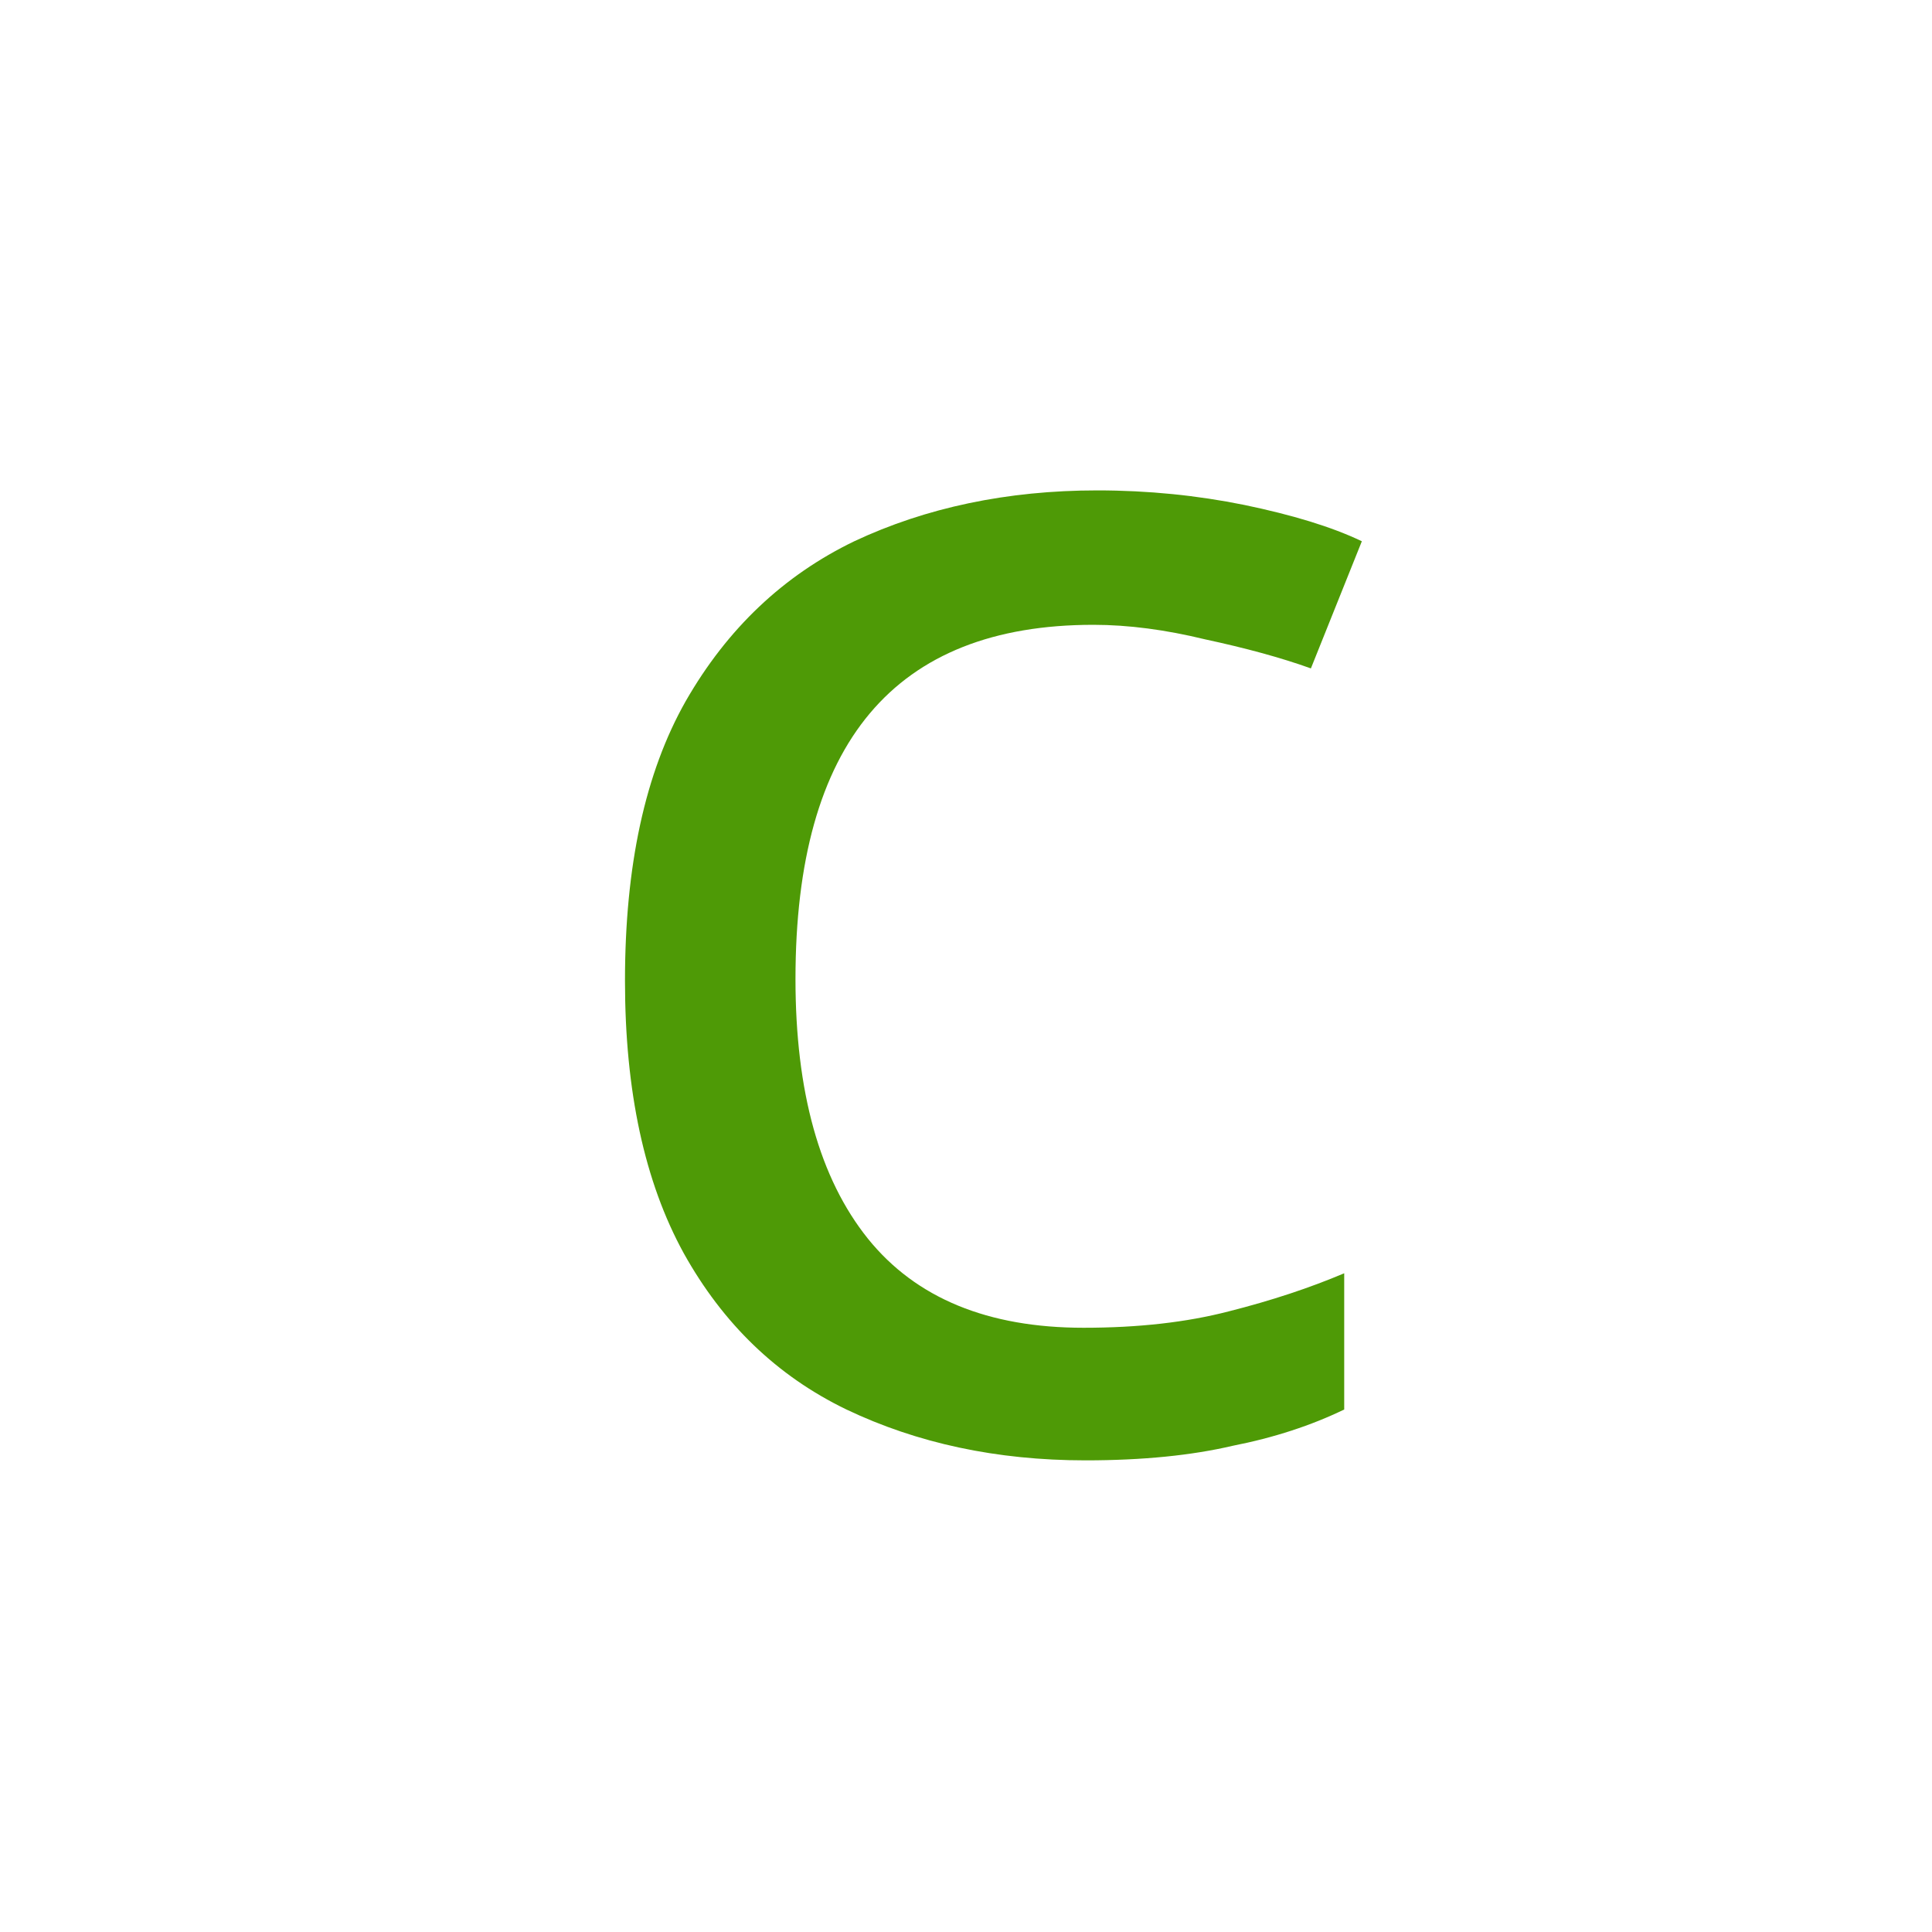
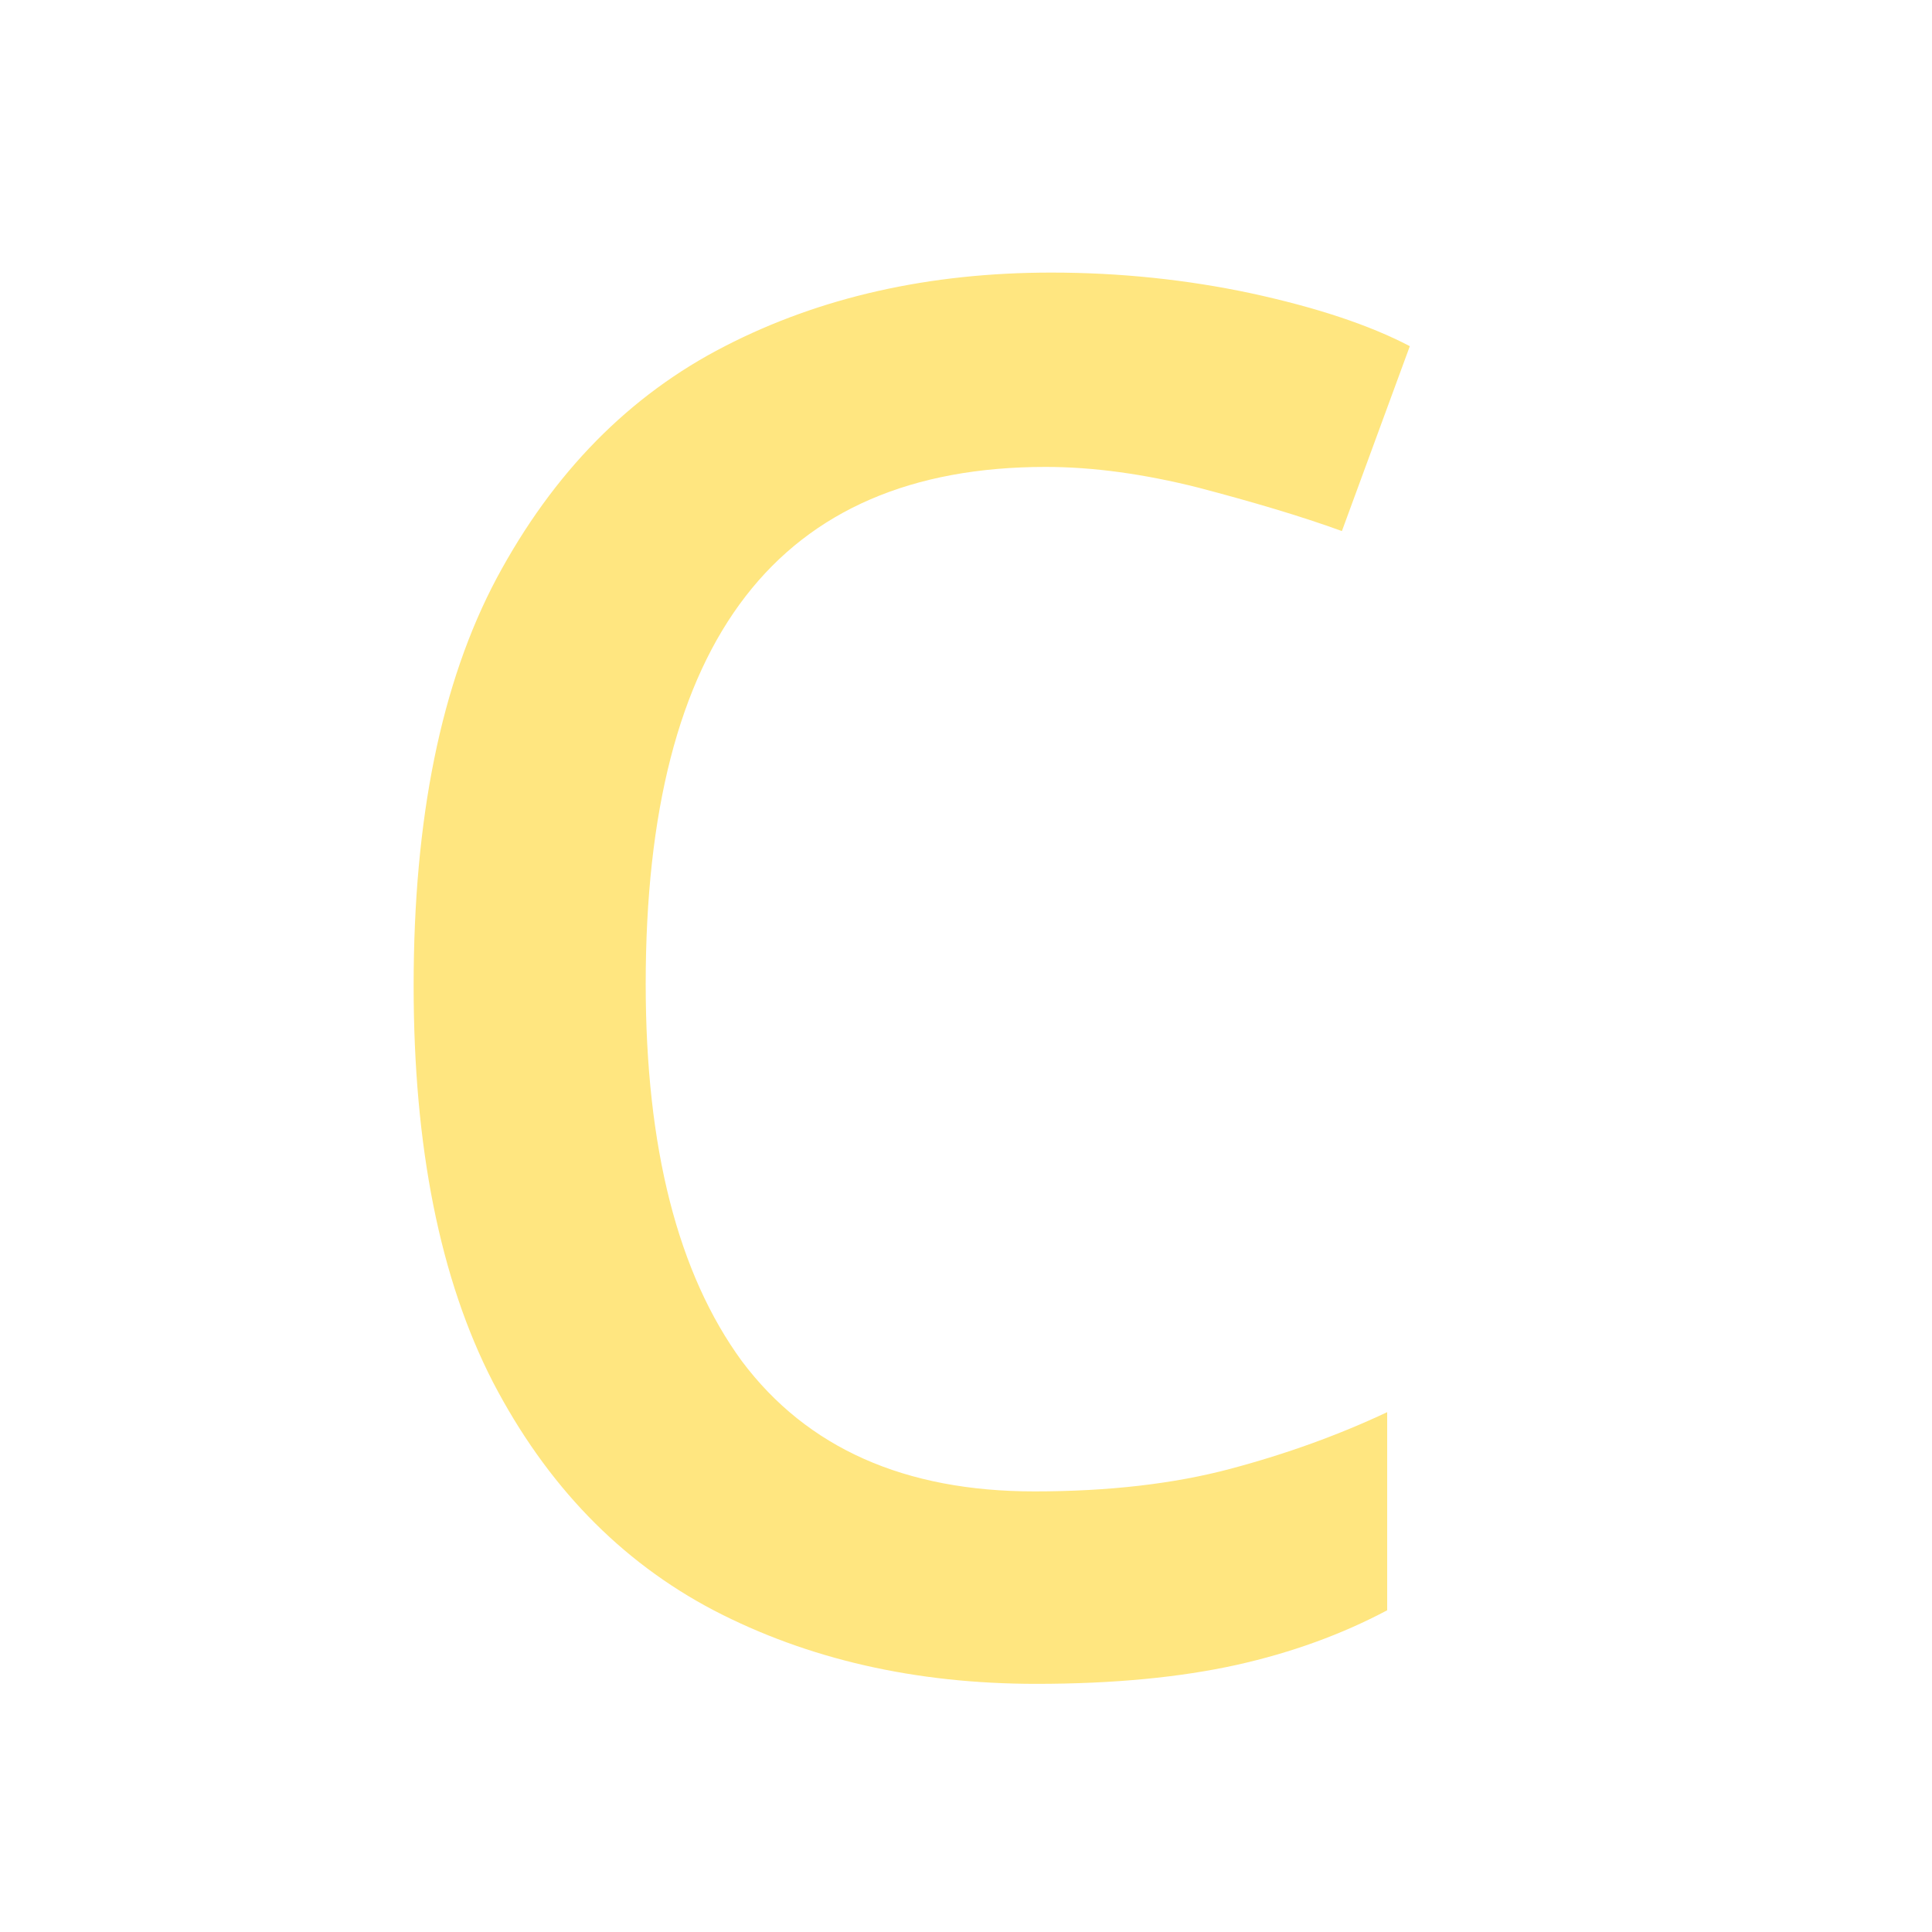
<svg xmlns="http://www.w3.org/2000/svg" width="16" height="16" viewBox="0 0 16 16" id="svg2" version="1.1">
  <defs id="defs4">
    <pattern y="0" x="0" height="6" width="6" patternUnits="userSpaceOnUse" id="EMFhbasepattern" />
  </defs>
  <g id="layer1" transform="translate(0,-1036.362)">
    <text xml:space="preserve" style="font-style:normal;font-variant:normal;font-weight:normal;font-stretch:normal;line-height:0%;font-family:Arial;-inkscape-font-specification:'Arial, Normal';text-align:start;letter-spacing:0px;word-spacing:0px;writing-mode:lr-tb;text-anchor:start;fill:#000000;fill-opacity:1;stroke:none;stroke-width:1px;stroke-linecap:butt;stroke-linejoin:miter;stroke-opacity:1" x="8.3" y="1029.362" id="text4688">
      <tspan id="tspan4690" x="8.3" y="1029.362" style="font-size:40px;line-height:1.25"> </tspan>
    </text>
    <g id="g8794" transform="translate(0.1364966,-4.829701)">
      <text id="text6458" y="1048.662" x="-5.2" style="font-style:normal;font-variant:normal;font-weight:normal;font-stretch:normal;line-height:0%;font-family:'Droid Sans Mono';-inkscape-font-specification:'Droid Sans Mono';text-align:start;letter-spacing:0px;word-spacing:0px;writing-mode:lr-tb;text-anchor:start;fill:#389f55;fill-opacity:1;stroke:none;stroke-width:1px;stroke-linecap:butt;stroke-linejoin:miter;stroke-opacity:1" xml:space="preserve">
        <tspan y="1048.662" x="-5.2" id="tspan6460" style="font-size:35px;line-height:1.25"> </tspan>
      </text>
      <text xml:space="preserve" style="font-style:normal;font-variant:normal;font-weight:normal;font-stretch:normal;line-height:0%;font-family:Arial;-inkscape-font-specification:'Arial, Normal';text-align:start;letter-spacing:0px;word-spacing:0px;writing-mode:lr-tb;text-anchor:start;fill:#000000;fill-opacity:1;stroke:none;stroke-width:1px;stroke-linecap:butt;stroke-linejoin:miter;stroke-opacity:1" x="-52.162" y="956.773" id="text4688-5">
        <tspan id="tspan4690-0" x="-52.162" y="956.773" style="font-size:40px;line-height:1.25"> </tspan>
      </text>
-       <text transform="scale(1.038706,0.962736)" id="text4692" y="1093.897" x="4.022" style="font-style:normal;font-variant:normal;font-weight:normal;font-stretch:normal;line-height:0%;font-family:Arial;-inkscape-font-specification:'Arial, Normal';text-align:start;letter-spacing:0px;word-spacing:0px;writing-mode:lr-tb;text-anchor:start;fill:#4e9a06;fill-opacity:1;stroke:none;stroke-width:1px;stroke-linecap:butt;stroke-linejoin:miter;stroke-opacity:1;" xml:space="preserve">
-         <tspan style="font-style:normal;font-variant:normal;font-weight:normal;font-stretch:normal;font-size:15px;line-height:1.25;font-family:Tahoma;-inkscape-font-specification:Tahoma;fill:#4e9a06;fill-opacity:1;" y="1093.897" x="4.022" id="tspan4694">c</tspan>
+       <text transform="scale(1.038706,0.962736)" id="text4692" y="1093.897" x="4.022" style="font-style:normal;font-variant:normal;font-weight:normal;font-stretch:normal;line-height:0%;font-family:Arial;-inkscape-font-specification:'Arial, Normal';text-align:start;letter-spacing:0px;word-spacing:0px;writing-mode:lr-tb;text-anchor:start;fill:#4e9a06;fill-opacity:1;stroke:none;stroke-width:1px;stroke-linecap:butt;stroke-linejoin:miter;stroke-opacity:1" xml:space="preserve">
+         <tspan style="font-style:normal;font-variant:normal;font-weight:normal;font-stretch:normal;font-size:15px;line-height:1.25;font-family:Tahoma;-inkscape-font-specification:Tahoma;fill:#4e9a06;fill-opacity:1" y="1097.206" x="4.022" id="tspan4694" />
+       </text>
+       <text xml:space="preserve" style="font-style:normal;font-weight:normal;font-size:21.041px;line-height:1.25;font-family:sans-serif;letter-spacing:0px;word-spacing:0px;fill:#ffe680;fill-opacity:1;stroke:none;stroke-width:1" x="2.131" y="1054.935" id="text827">
+         <tspan id="tspan825" x="2.131" y="1054.935" style="fill:#ffe680;stroke-width:1">c</tspan>
      </text>
    </g>
  </g>
</svg>
